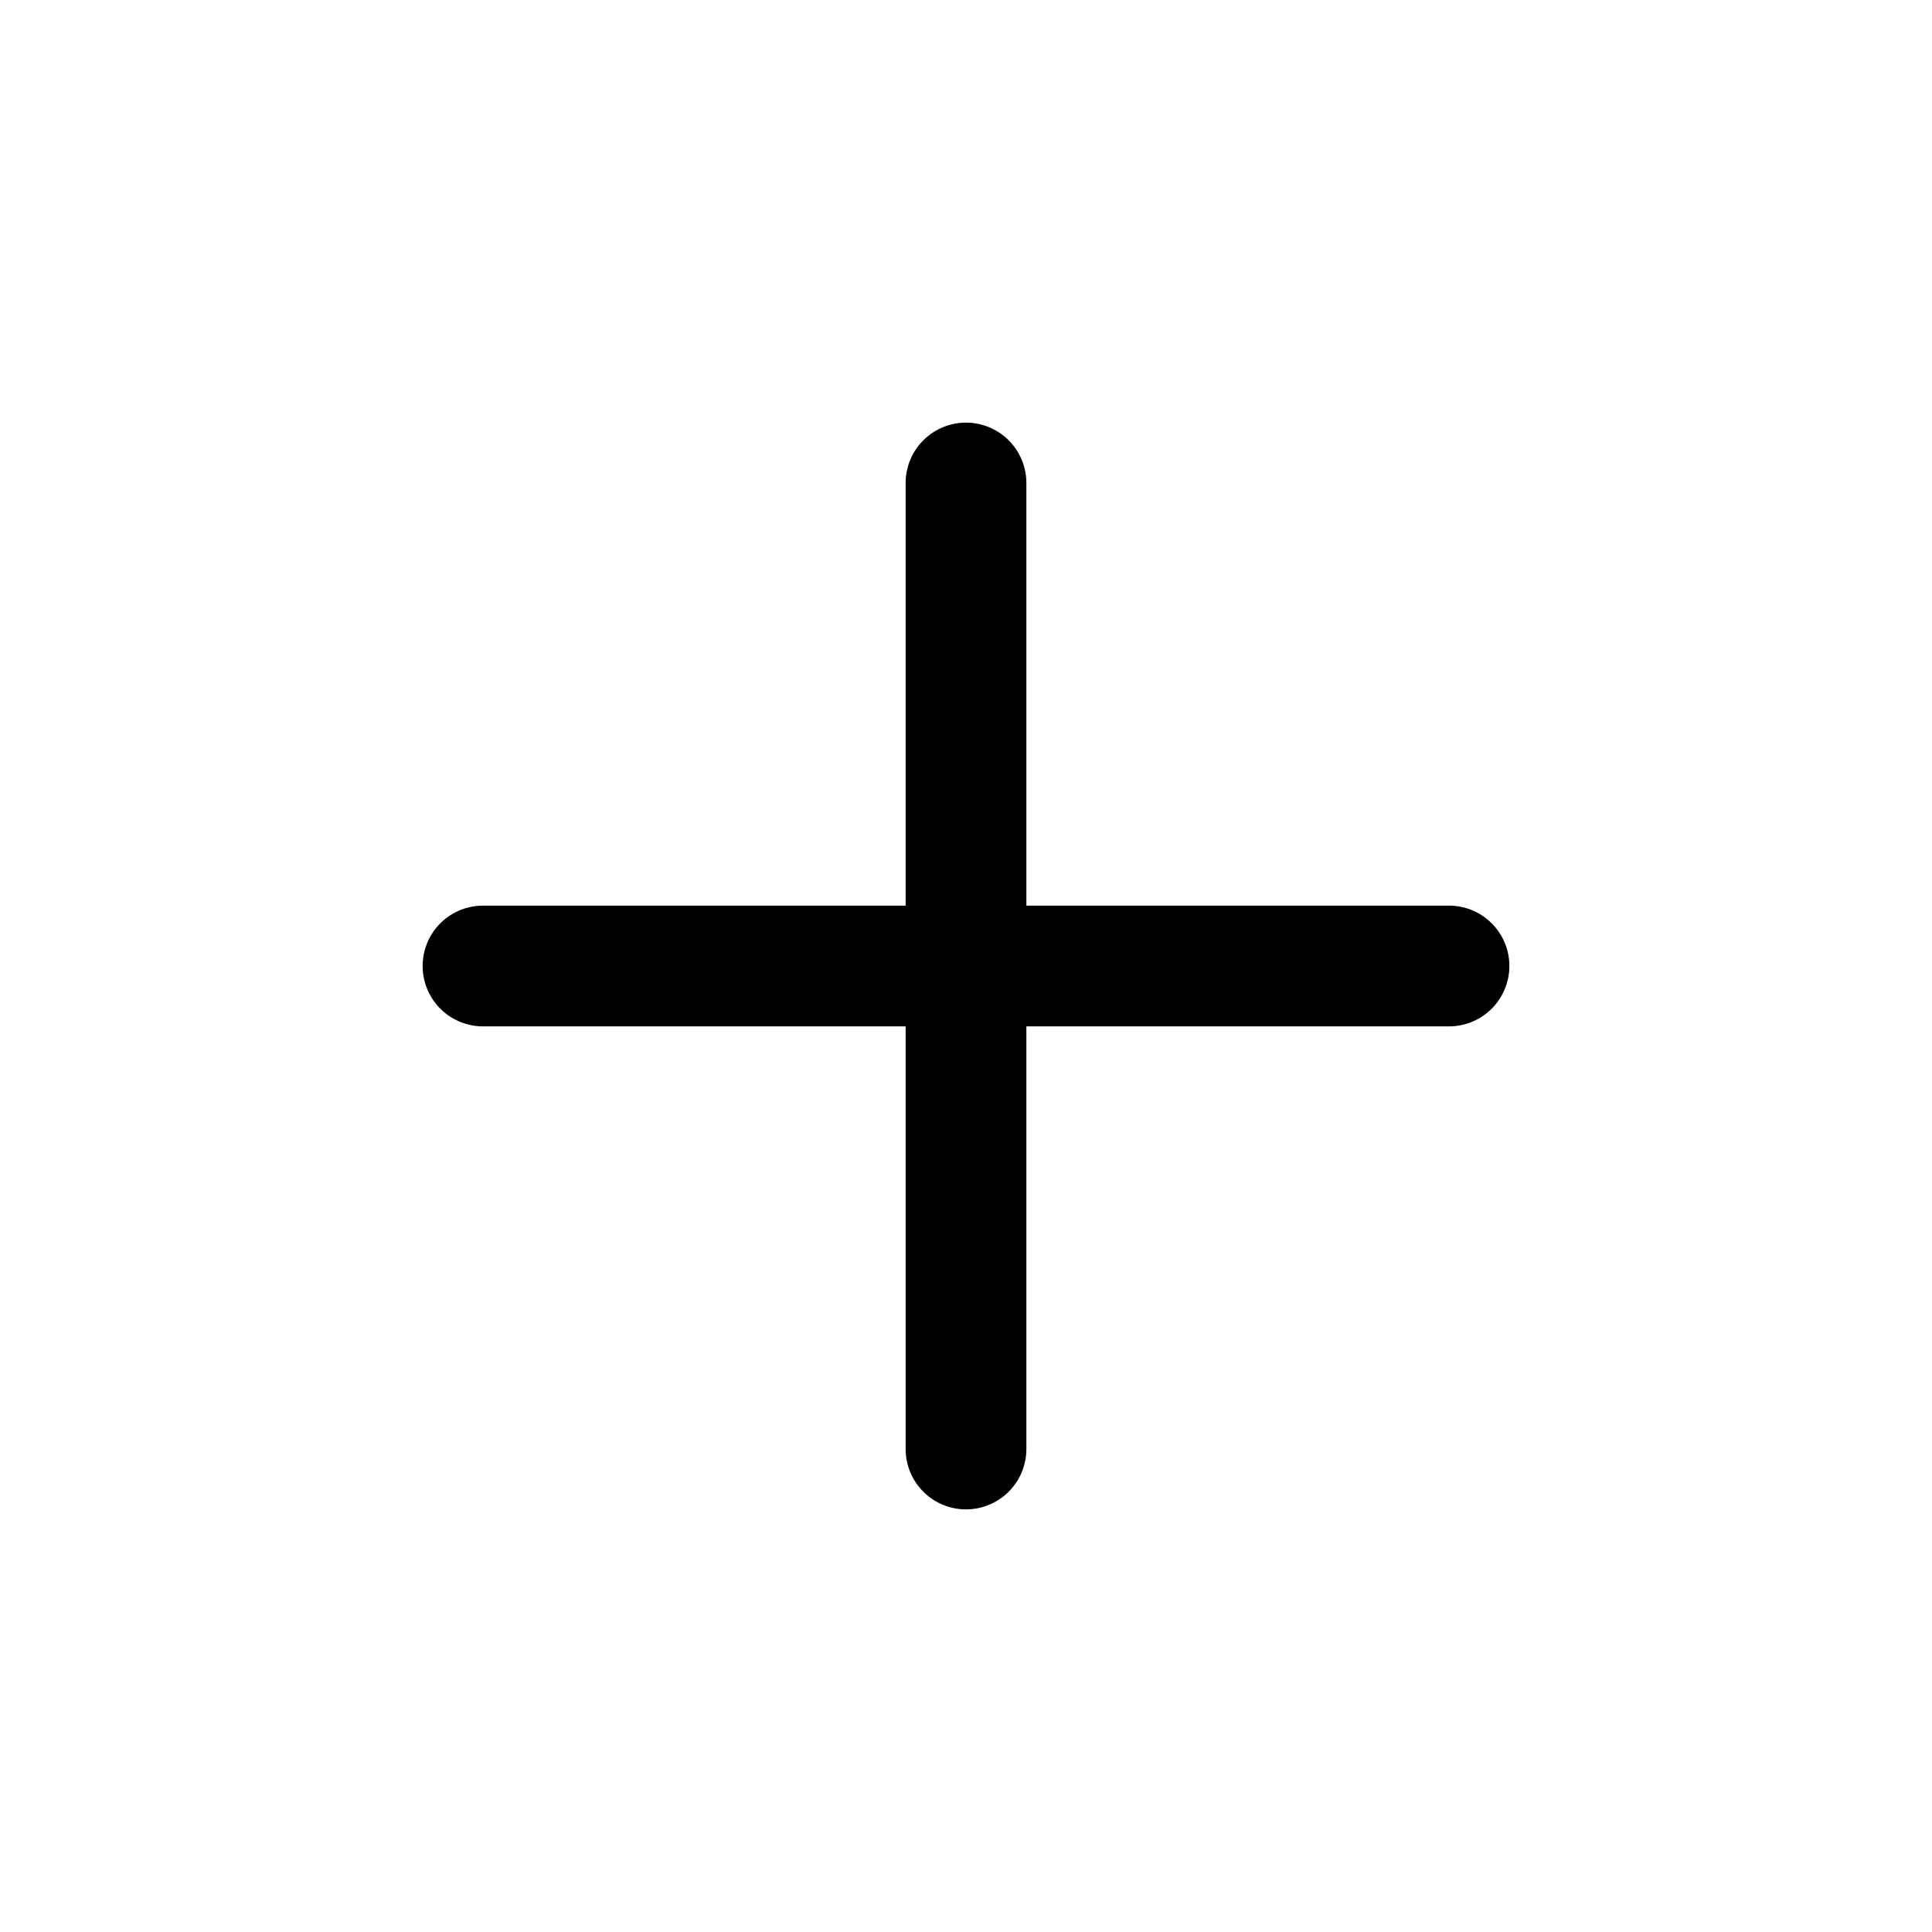
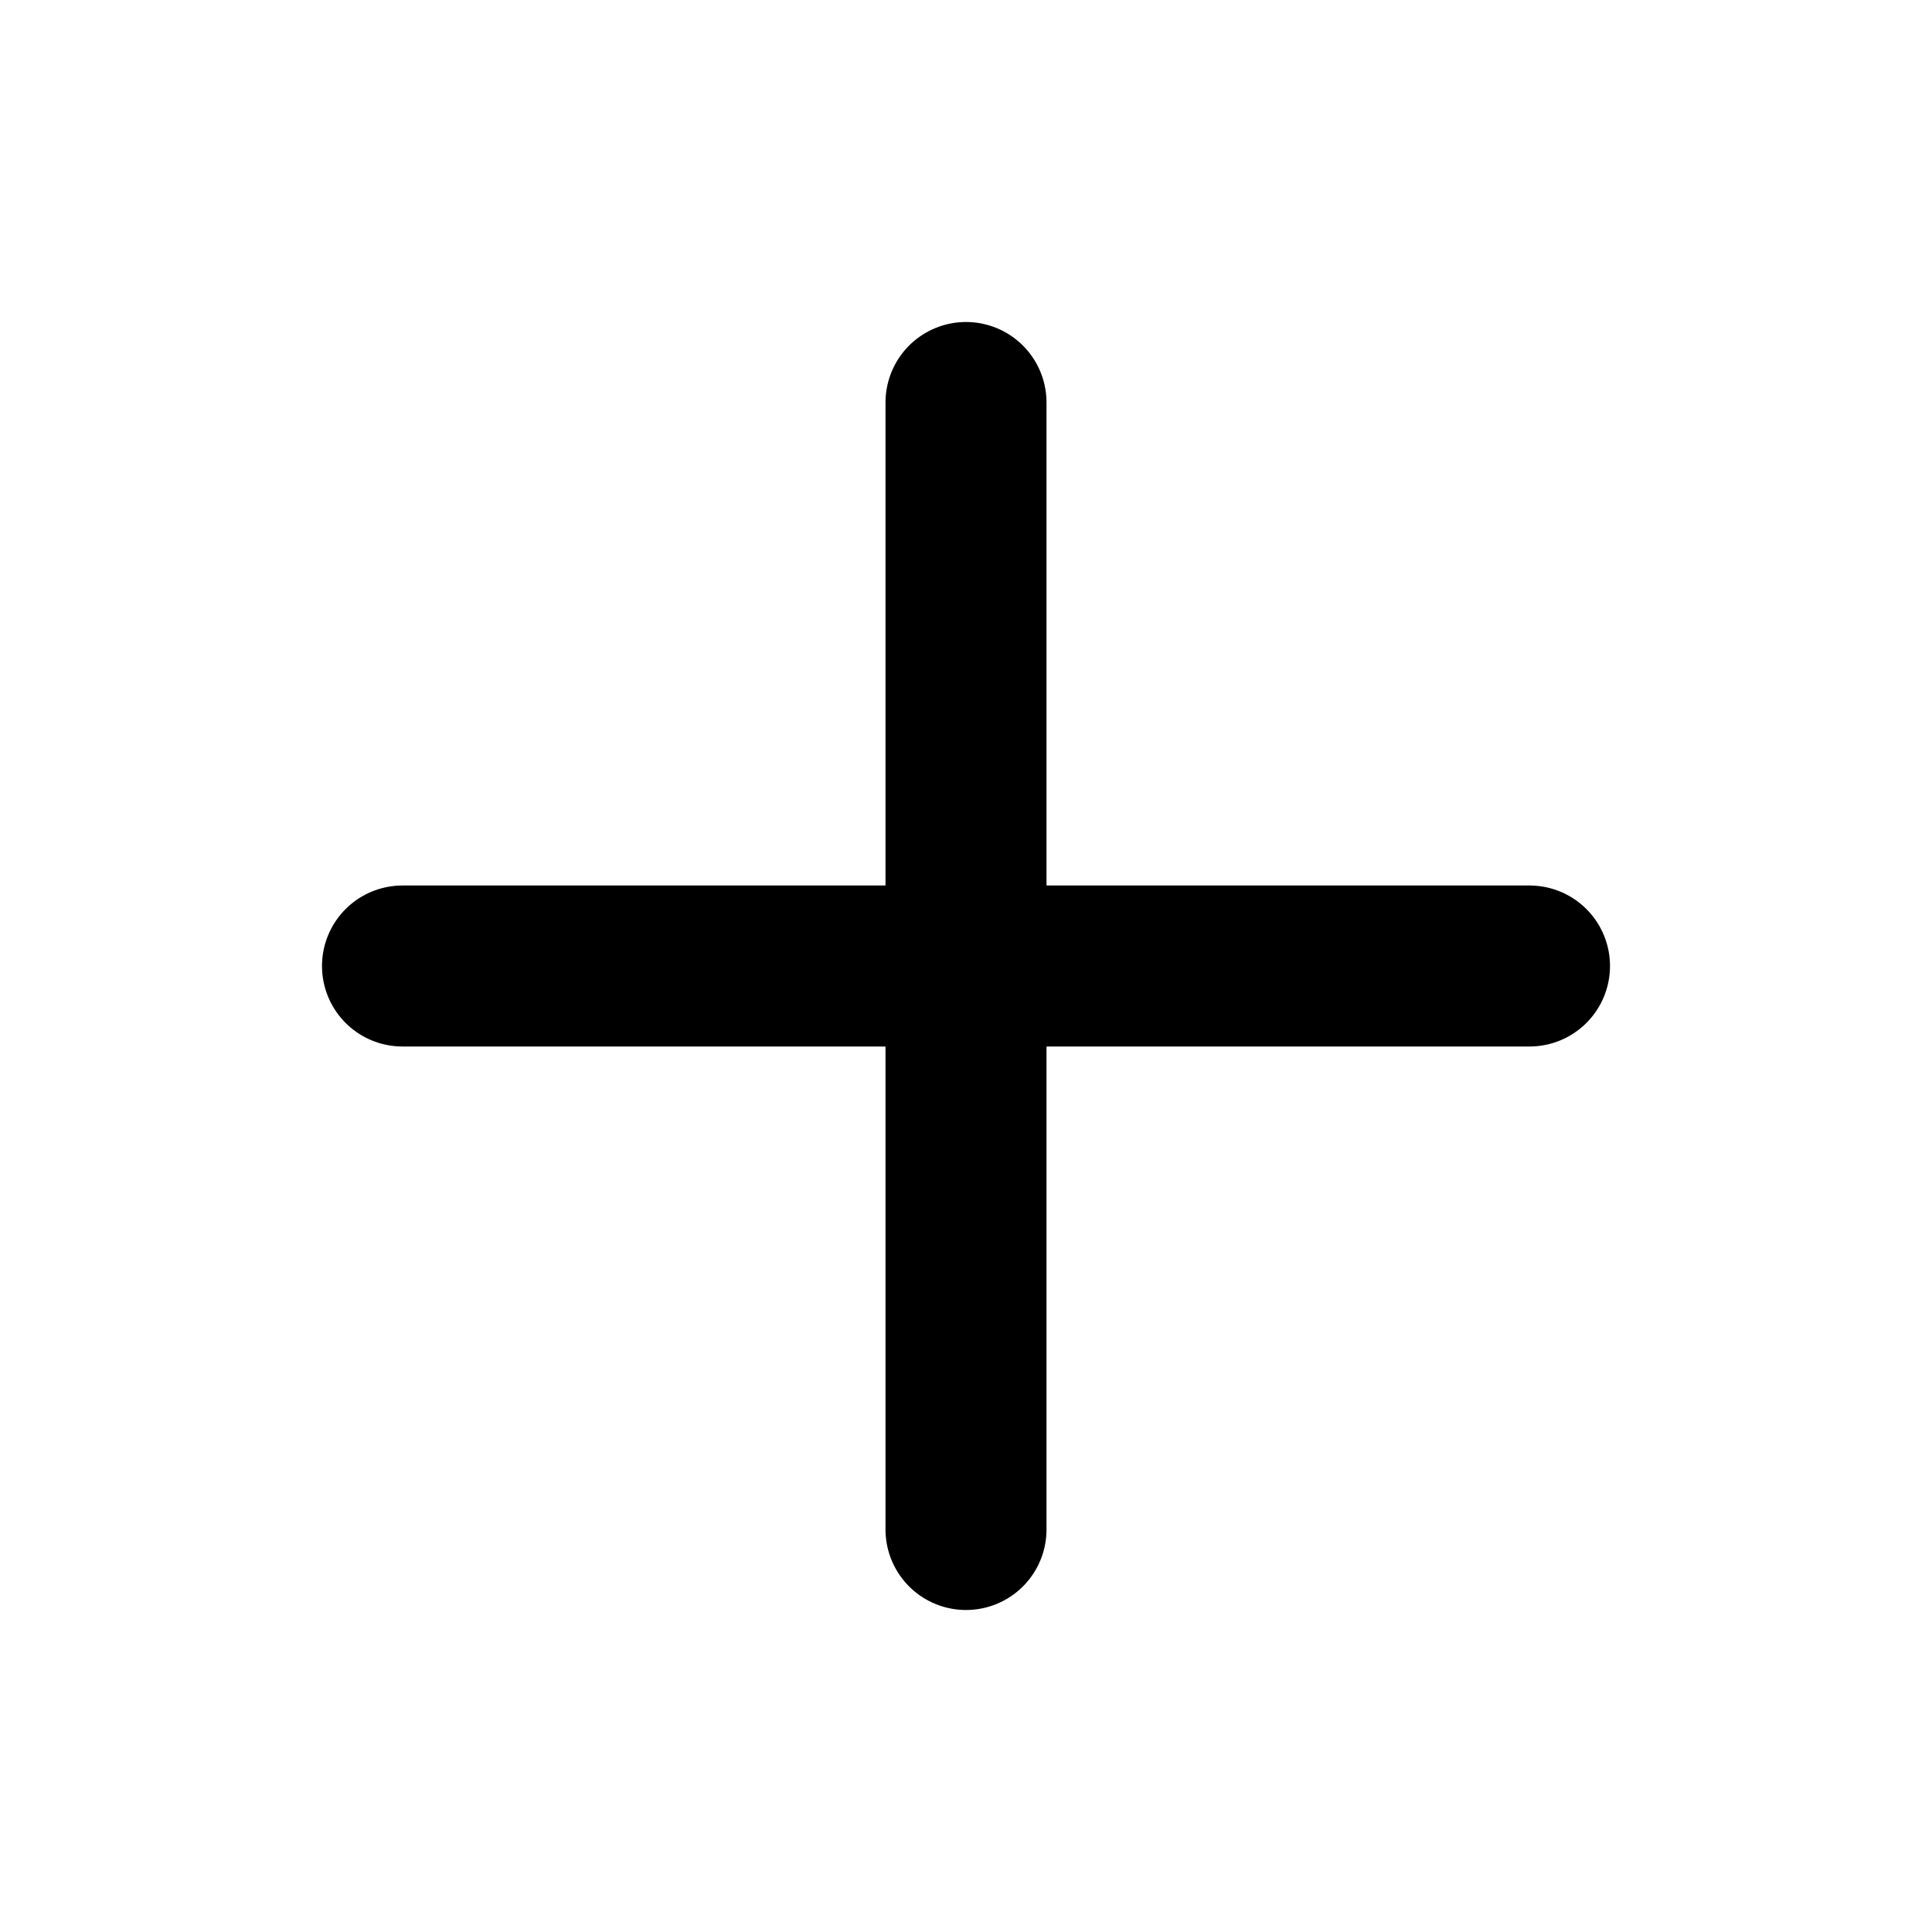
- <svg xmlns="http://www.w3.org/2000/svg" width="1em" height="1em" viewBox="0 0 24 24">
-   <path fill="none" stroke="currentColor" stroke-linecap="round" stroke-linejoin="round" stroke-width="1.5" d="M6 12h6m6 0h-6m0 0V6m0 6v6" />
+ <svg xmlns="http://www.w3.org/2000/svg" width="24" height="24" viewBox="0 0 24 24" fill="none" stroke="currentColor" stroke-width="2" stroke-linecap="round" stroke-linejoin="round" class="lucide lucide-plus-icon lucide-plus">
+   <path d="M5 12h14" />
+   <path d="M12 5v14" />
</svg>
